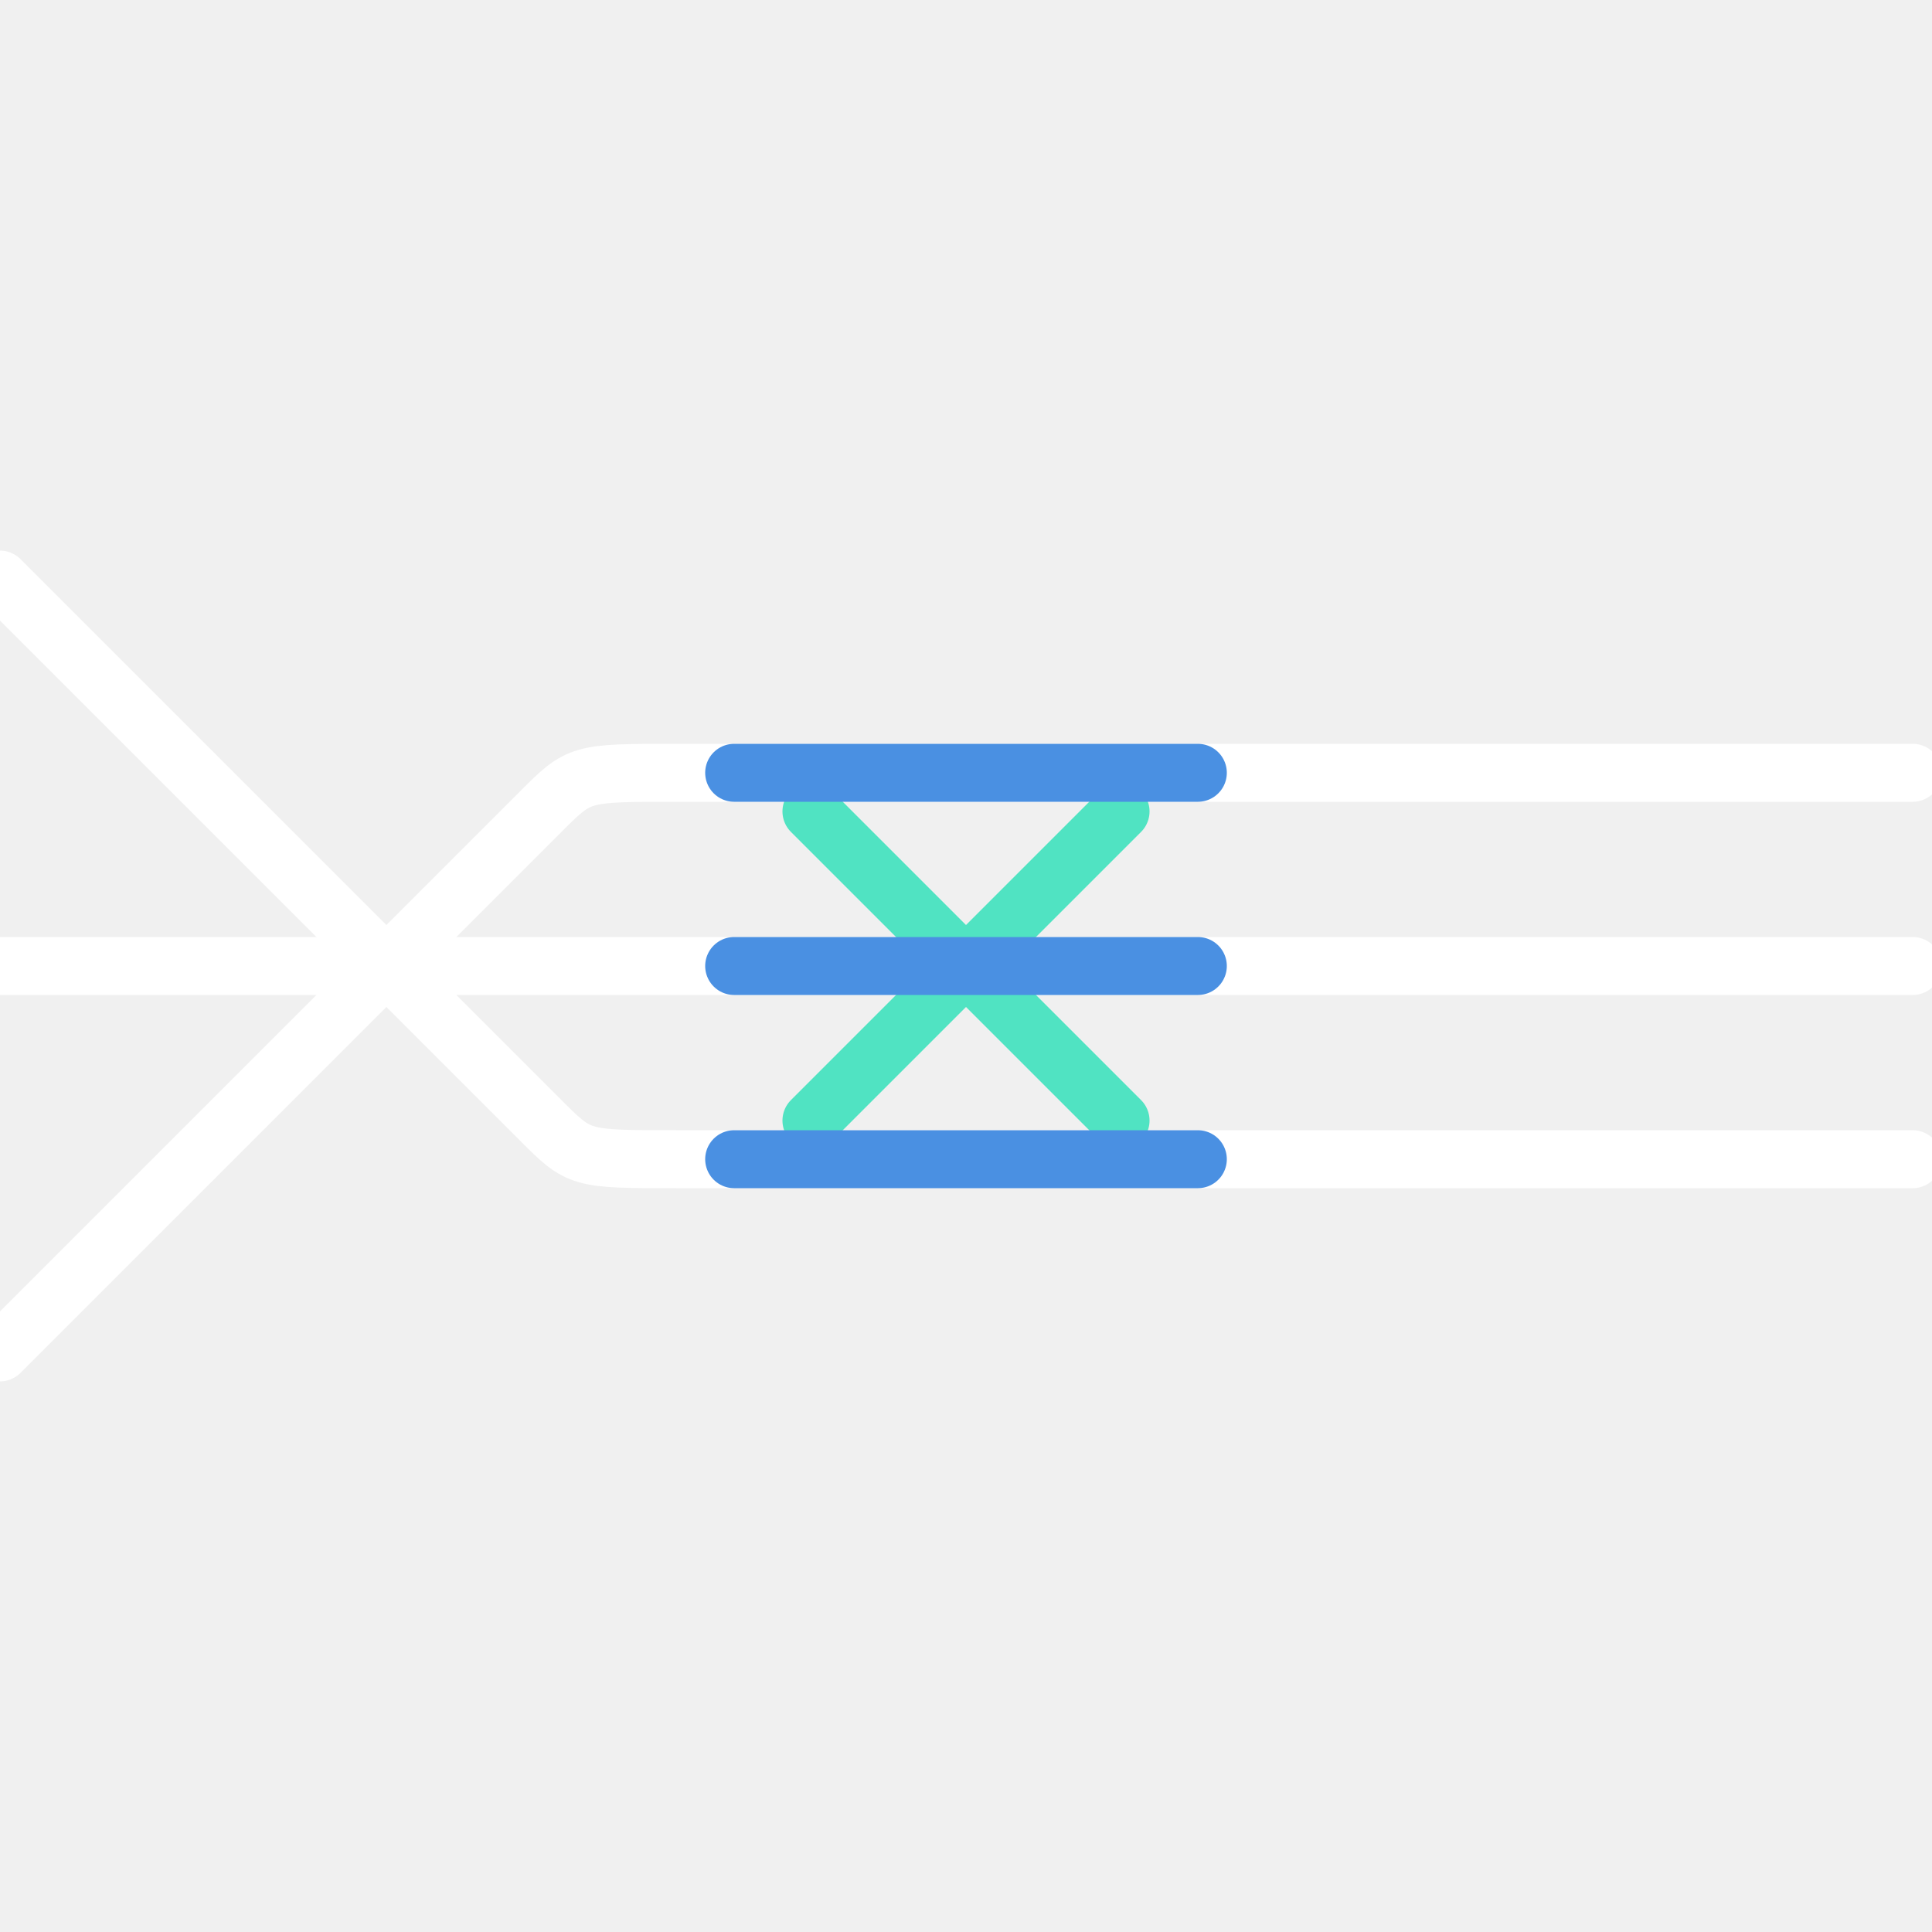
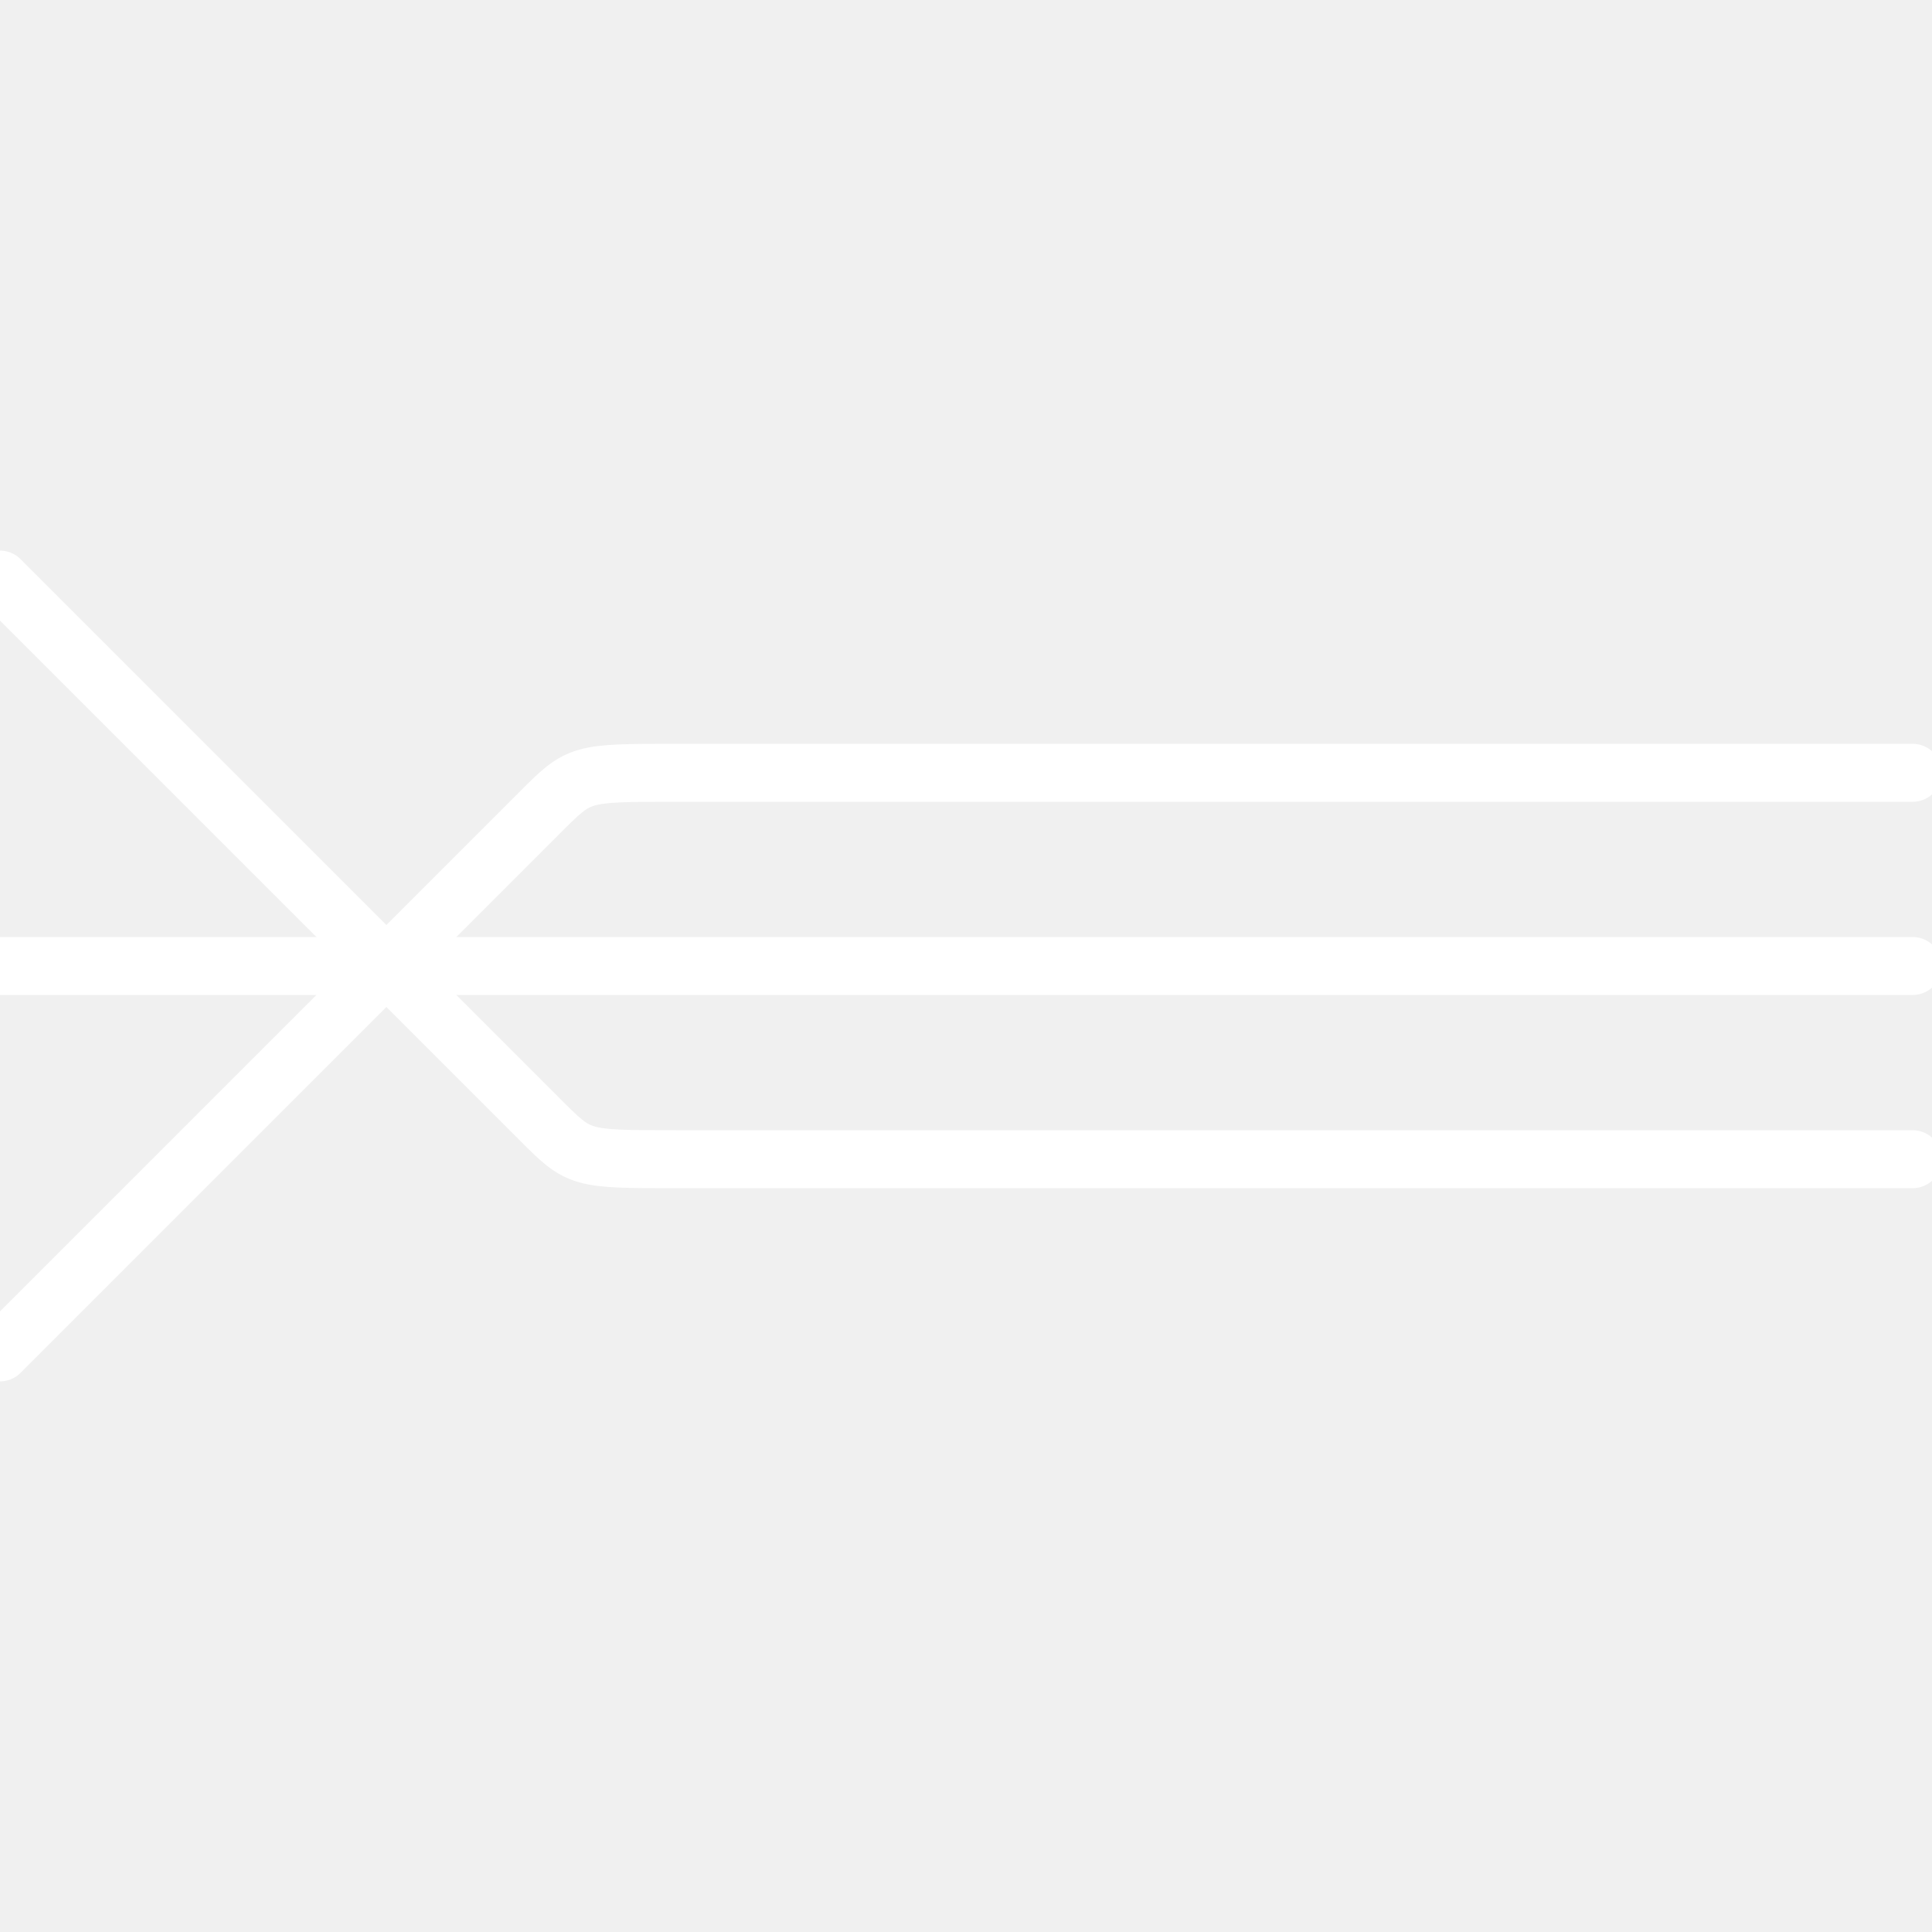
<svg xmlns="http://www.w3.org/2000/svg" width="100px" height="100px" viewBox="0 0 100 100" version="1.1">
  <defs />
  <g id="3" stroke="none" stroke-width="1" fill="none" fill-rule="evenodd" stroke-linecap="round">
-     <g id="export" transform="translate(0, 30)" stroke="#FFFFFF" stroke-width="3">
-       <path d="M0,40 L28,12 C30,10 30,10 35,10 L99,10" id="line--3" />
-       <path d="M0,20 L99,20" id="line--2" />
-       <path d="M0,0 L28,28 C30,30 30,30 35,30 L99,30" id="line--1" />
-     </g>
-     <g id="cross" stroke="#50E3C2" stroke-linejoin="round" stroke-width="3">
-       <path d="M50,50 L58,42 L50,50 L42,42 L50,50 Z M50,50 L42,58 L50,50 L58,58 L50,50 Z" id="bltr" />
-     </g>
-     <g id="menu" stroke="#4A90E2" stroke-linejoin="bevel" stroke-width="3">
-       <path d="M38,60 L62,60" id="bottom" />
-       <path d="M38,50 L62,50" id="middle" />
-       <path d="M38,40 L62,40" id="top" />
-     </g>
+     <path d="M0,70 L28,42 C30,40 30,40 35,40 L99,40" id="line--3" stroke="#FFFFFF" stroke-width="3" />
+     <path d="M0,50 L99,50" id="line--2" stroke="#FFFFFF" stroke-width="3" />
+     <path d="M0,30 L28,58 C30,60 30,60 35,60 L99,60" id="line--1" stroke="#FFFFFF" stroke-width="3" />
  </g>
</svg>
